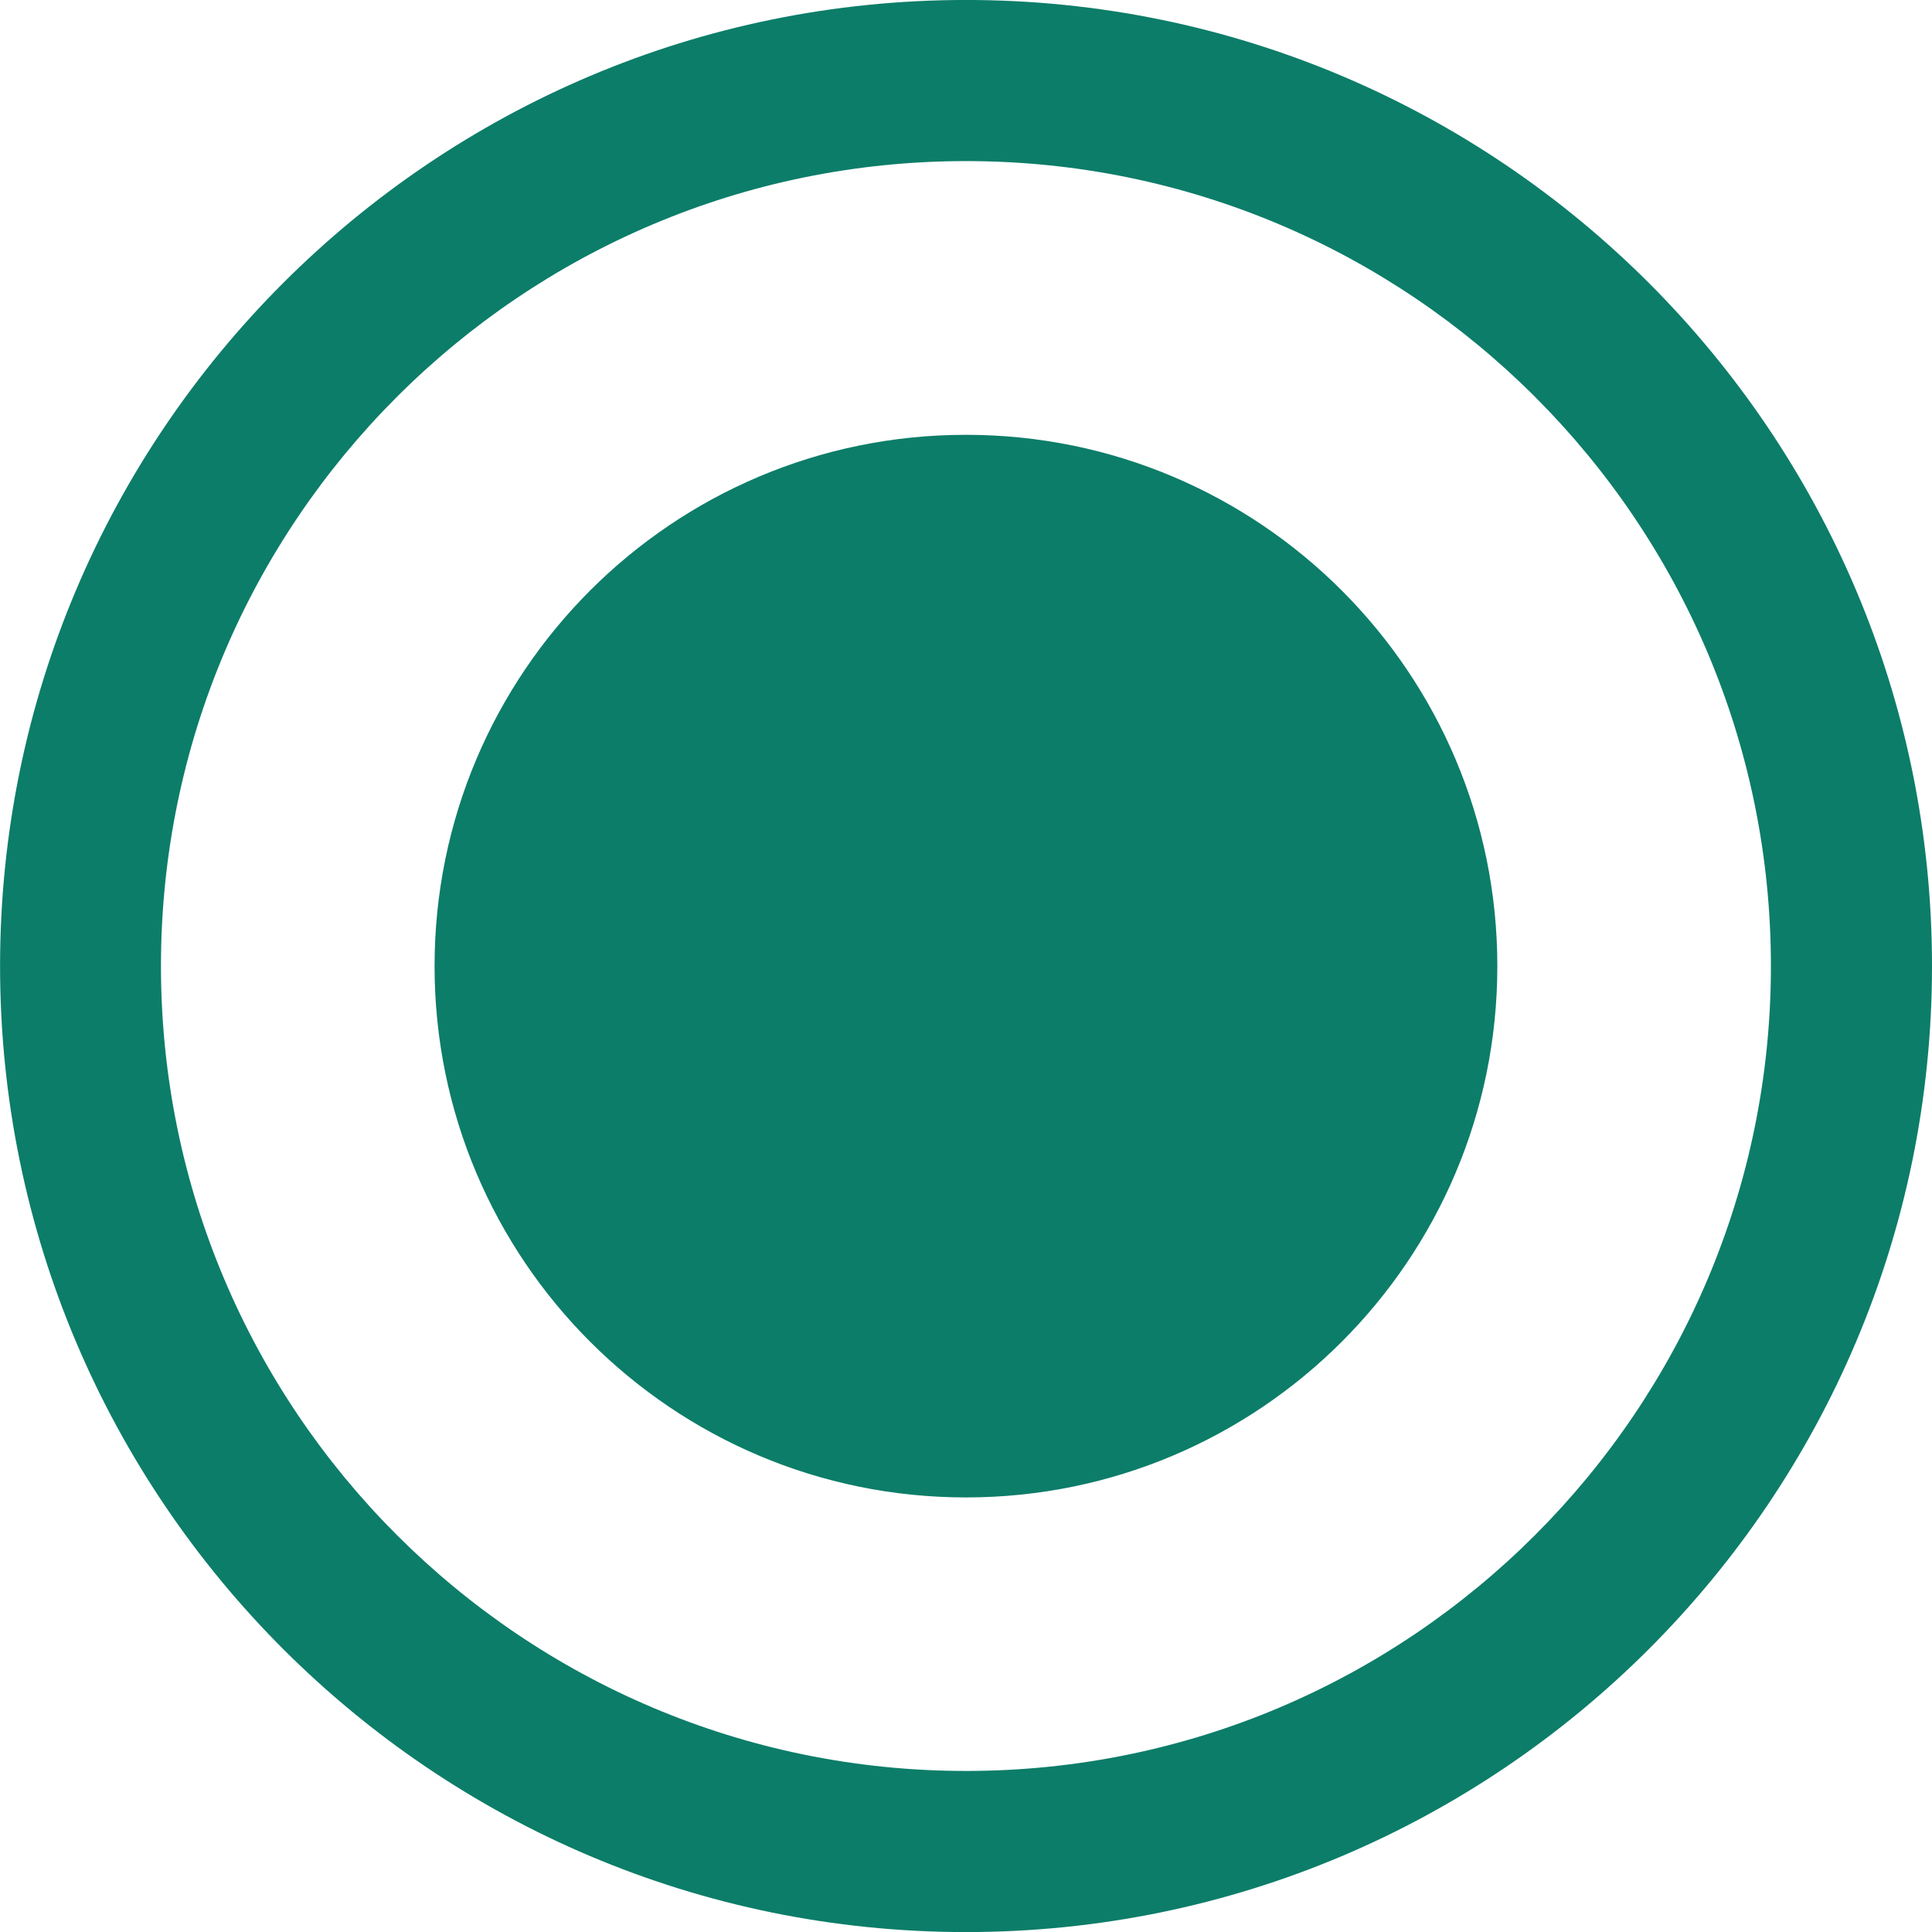
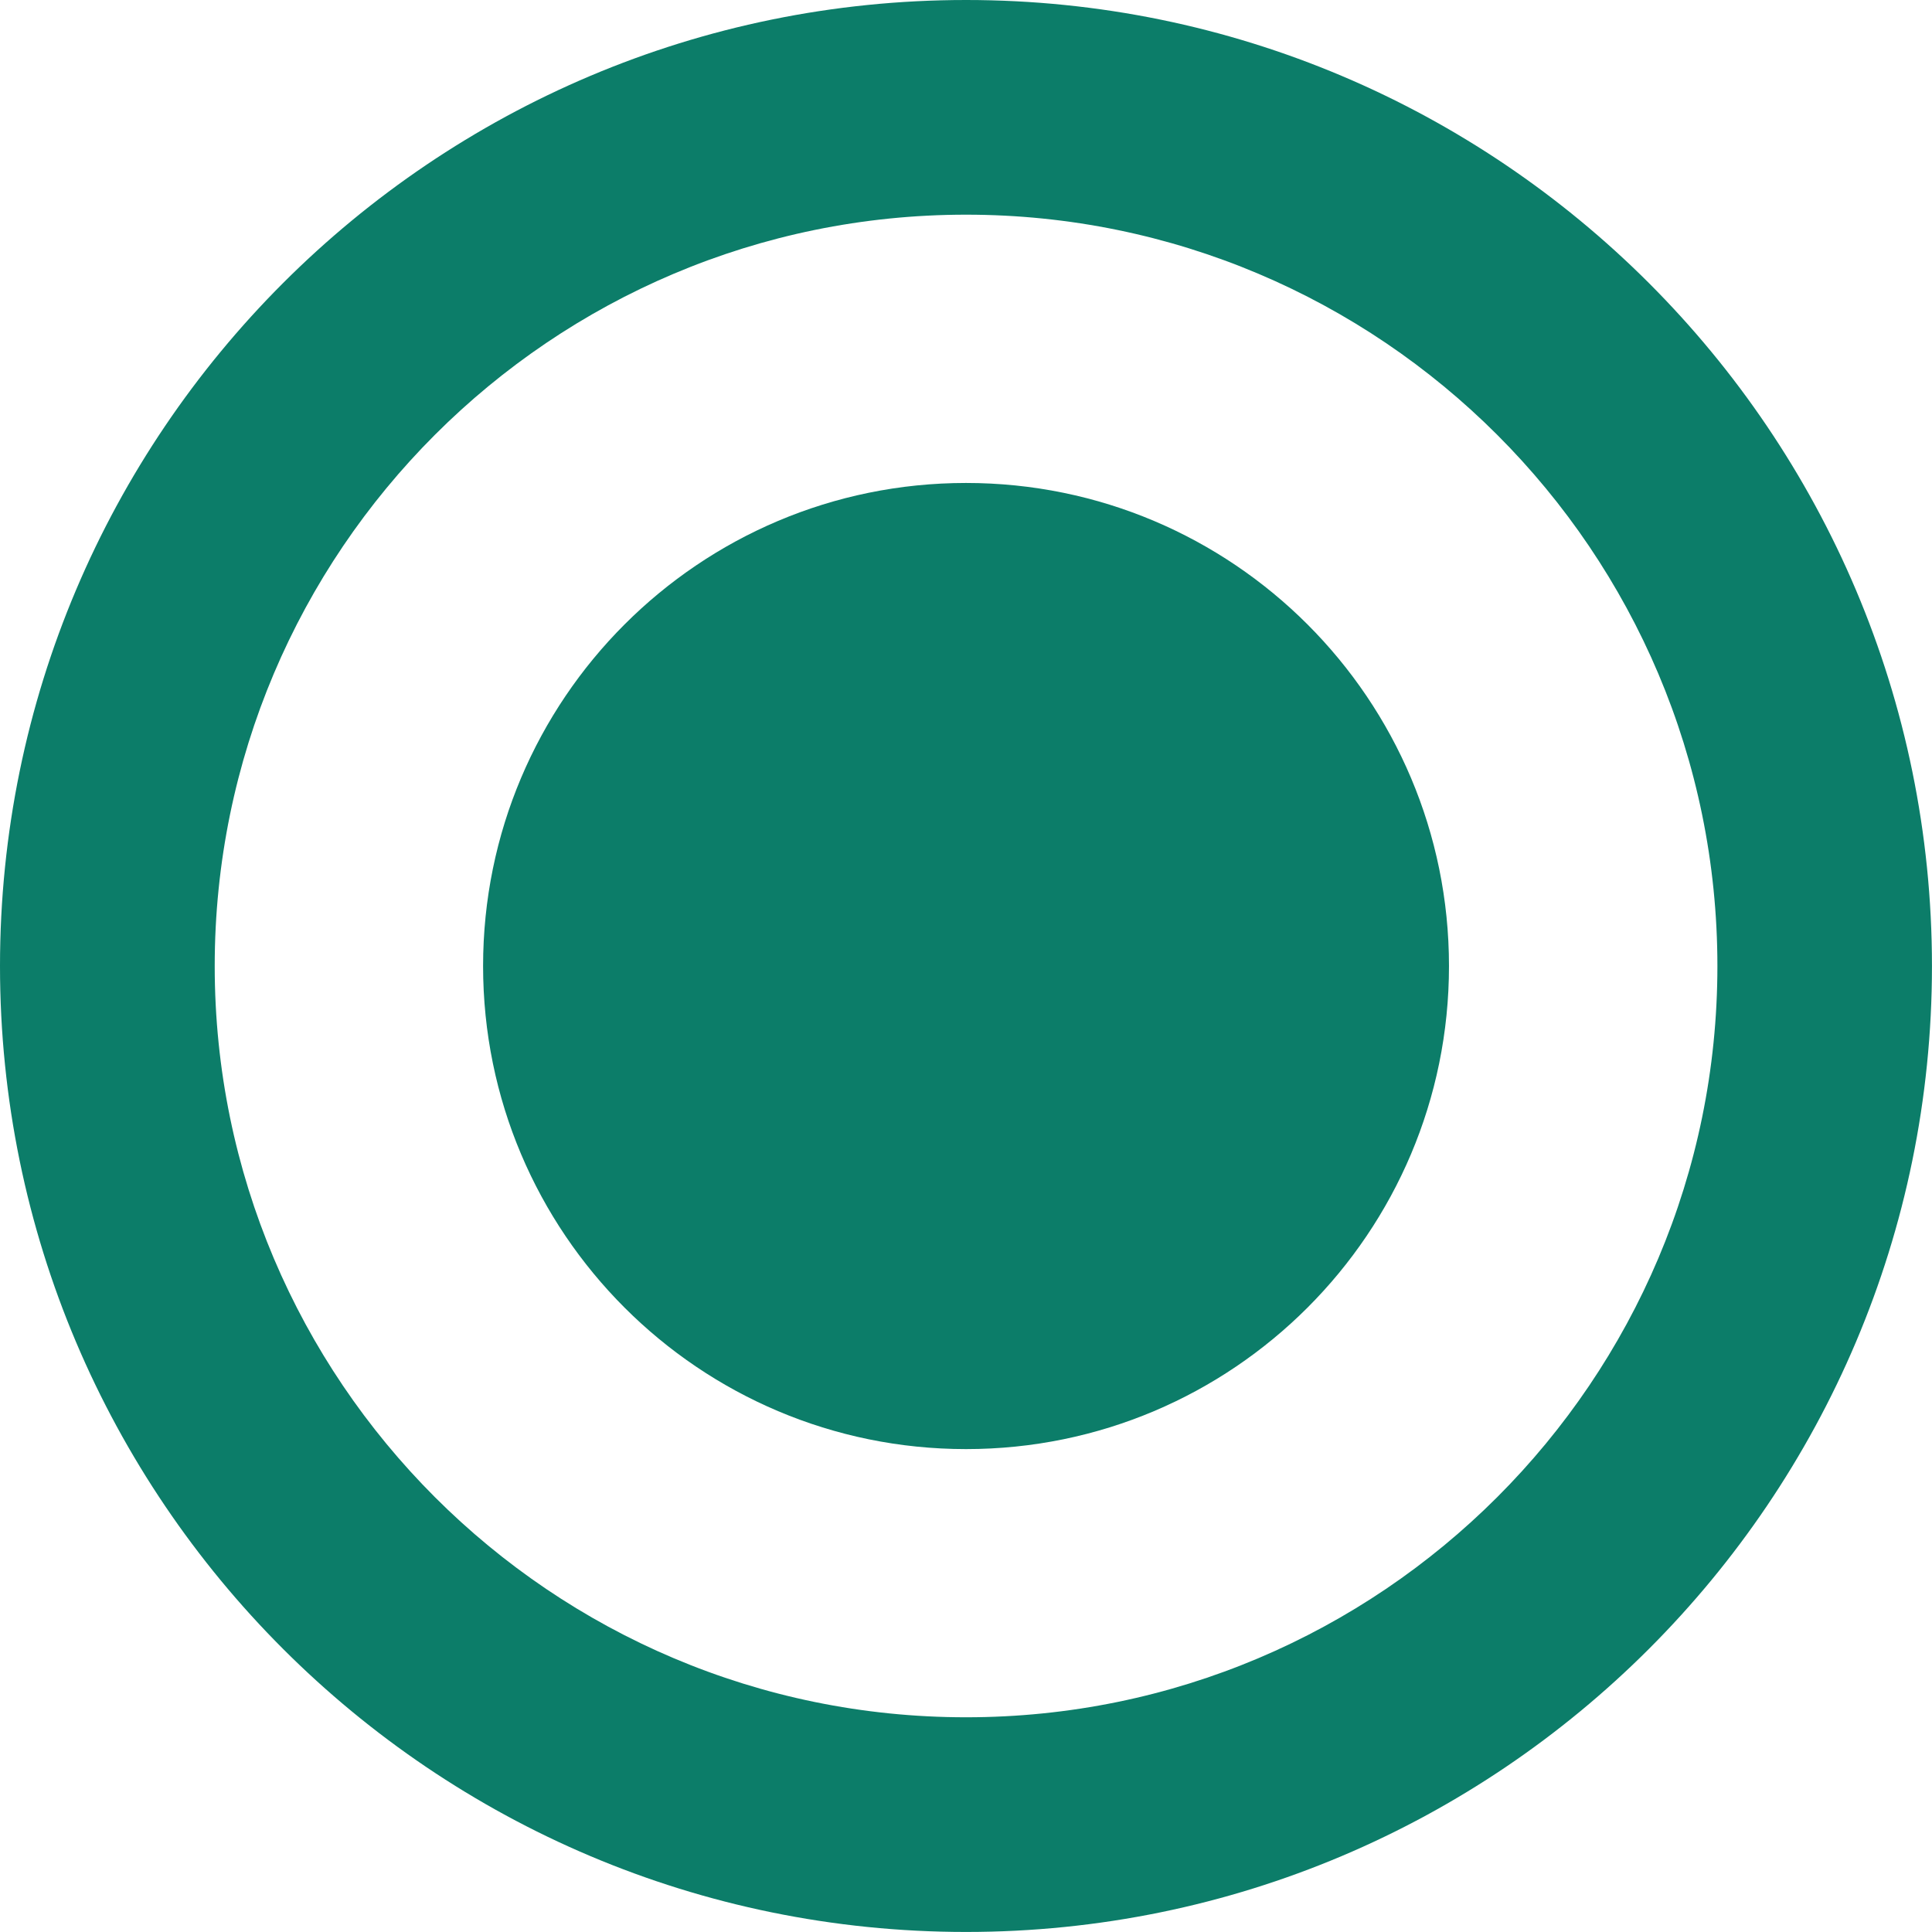
<svg xmlns="http://www.w3.org/2000/svg" width="100%" height="100%" viewBox="0 0 20 20" version="1.1" xml:space="preserve" style="fill-rule:evenodd;clip-rule:evenodd;stroke-linejoin:round;stroke-miterlimit:2;">
-   <g transform="matrix(2.21186,0,0,2.63921,-12.8247,-15.8366)">
-     <ellipse cx="10.319" cy="9.79" rx="2.487" ry="2.084" style="fill:rgb(12,125,105);" />
+   <g transform="matrix(1.58992,0,0,1.48751,0,0)">
+     <path d="M6.29,0C9.761,0 12.579,3.012 12.579,6.723C12.579,10.433 9.761,13.445 6.29,13.445C2.818,13.445 0,10.433 0,6.723C0,3.012 2.818,0 6.29,0ZM6.29,1.494C3.59,1.494 1.398,3.837 1.398,6.723C1.398,9.608 3.59,11.951 6.29,11.951C8.99,11.951 11.182,9.608 11.182,6.723C11.182,3.837 8.99,1.494 6.29,1.494Z" style="fill:rgb(12,125,105);" />
  </g>
-   <g transform="matrix(1.98525,0,0,2.34589,-17.2075,-9.27127)">
-     <path d="M13.705,3.952C16.485,3.952 18.742,5.862 18.742,8.215C18.742,10.568 16.485,12.478 13.705,12.478C10.925,12.478 8.668,10.568 8.668,8.215C8.668,5.862 10.925,3.952 13.705,3.952ZM13.705,4.663C11.388,4.663 9.507,6.254 9.507,8.215C9.507,10.175 11.388,11.767 13.705,11.767C16.022,11.767 17.902,10.175 17.902,8.215C17.902,6.254 16.022,4.663 13.705,4.663Z" style="fill:rgb(12,125,105);" />
+   <g transform="matrix(1.78298,0,0,1.88279,-10.0849,-8.22509)">
+     <ellipse cx="11.265" cy="9.68" rx="2.804" ry="2.656" style="fill:rgb(12,125,105);" />
  </g>
</svg>
